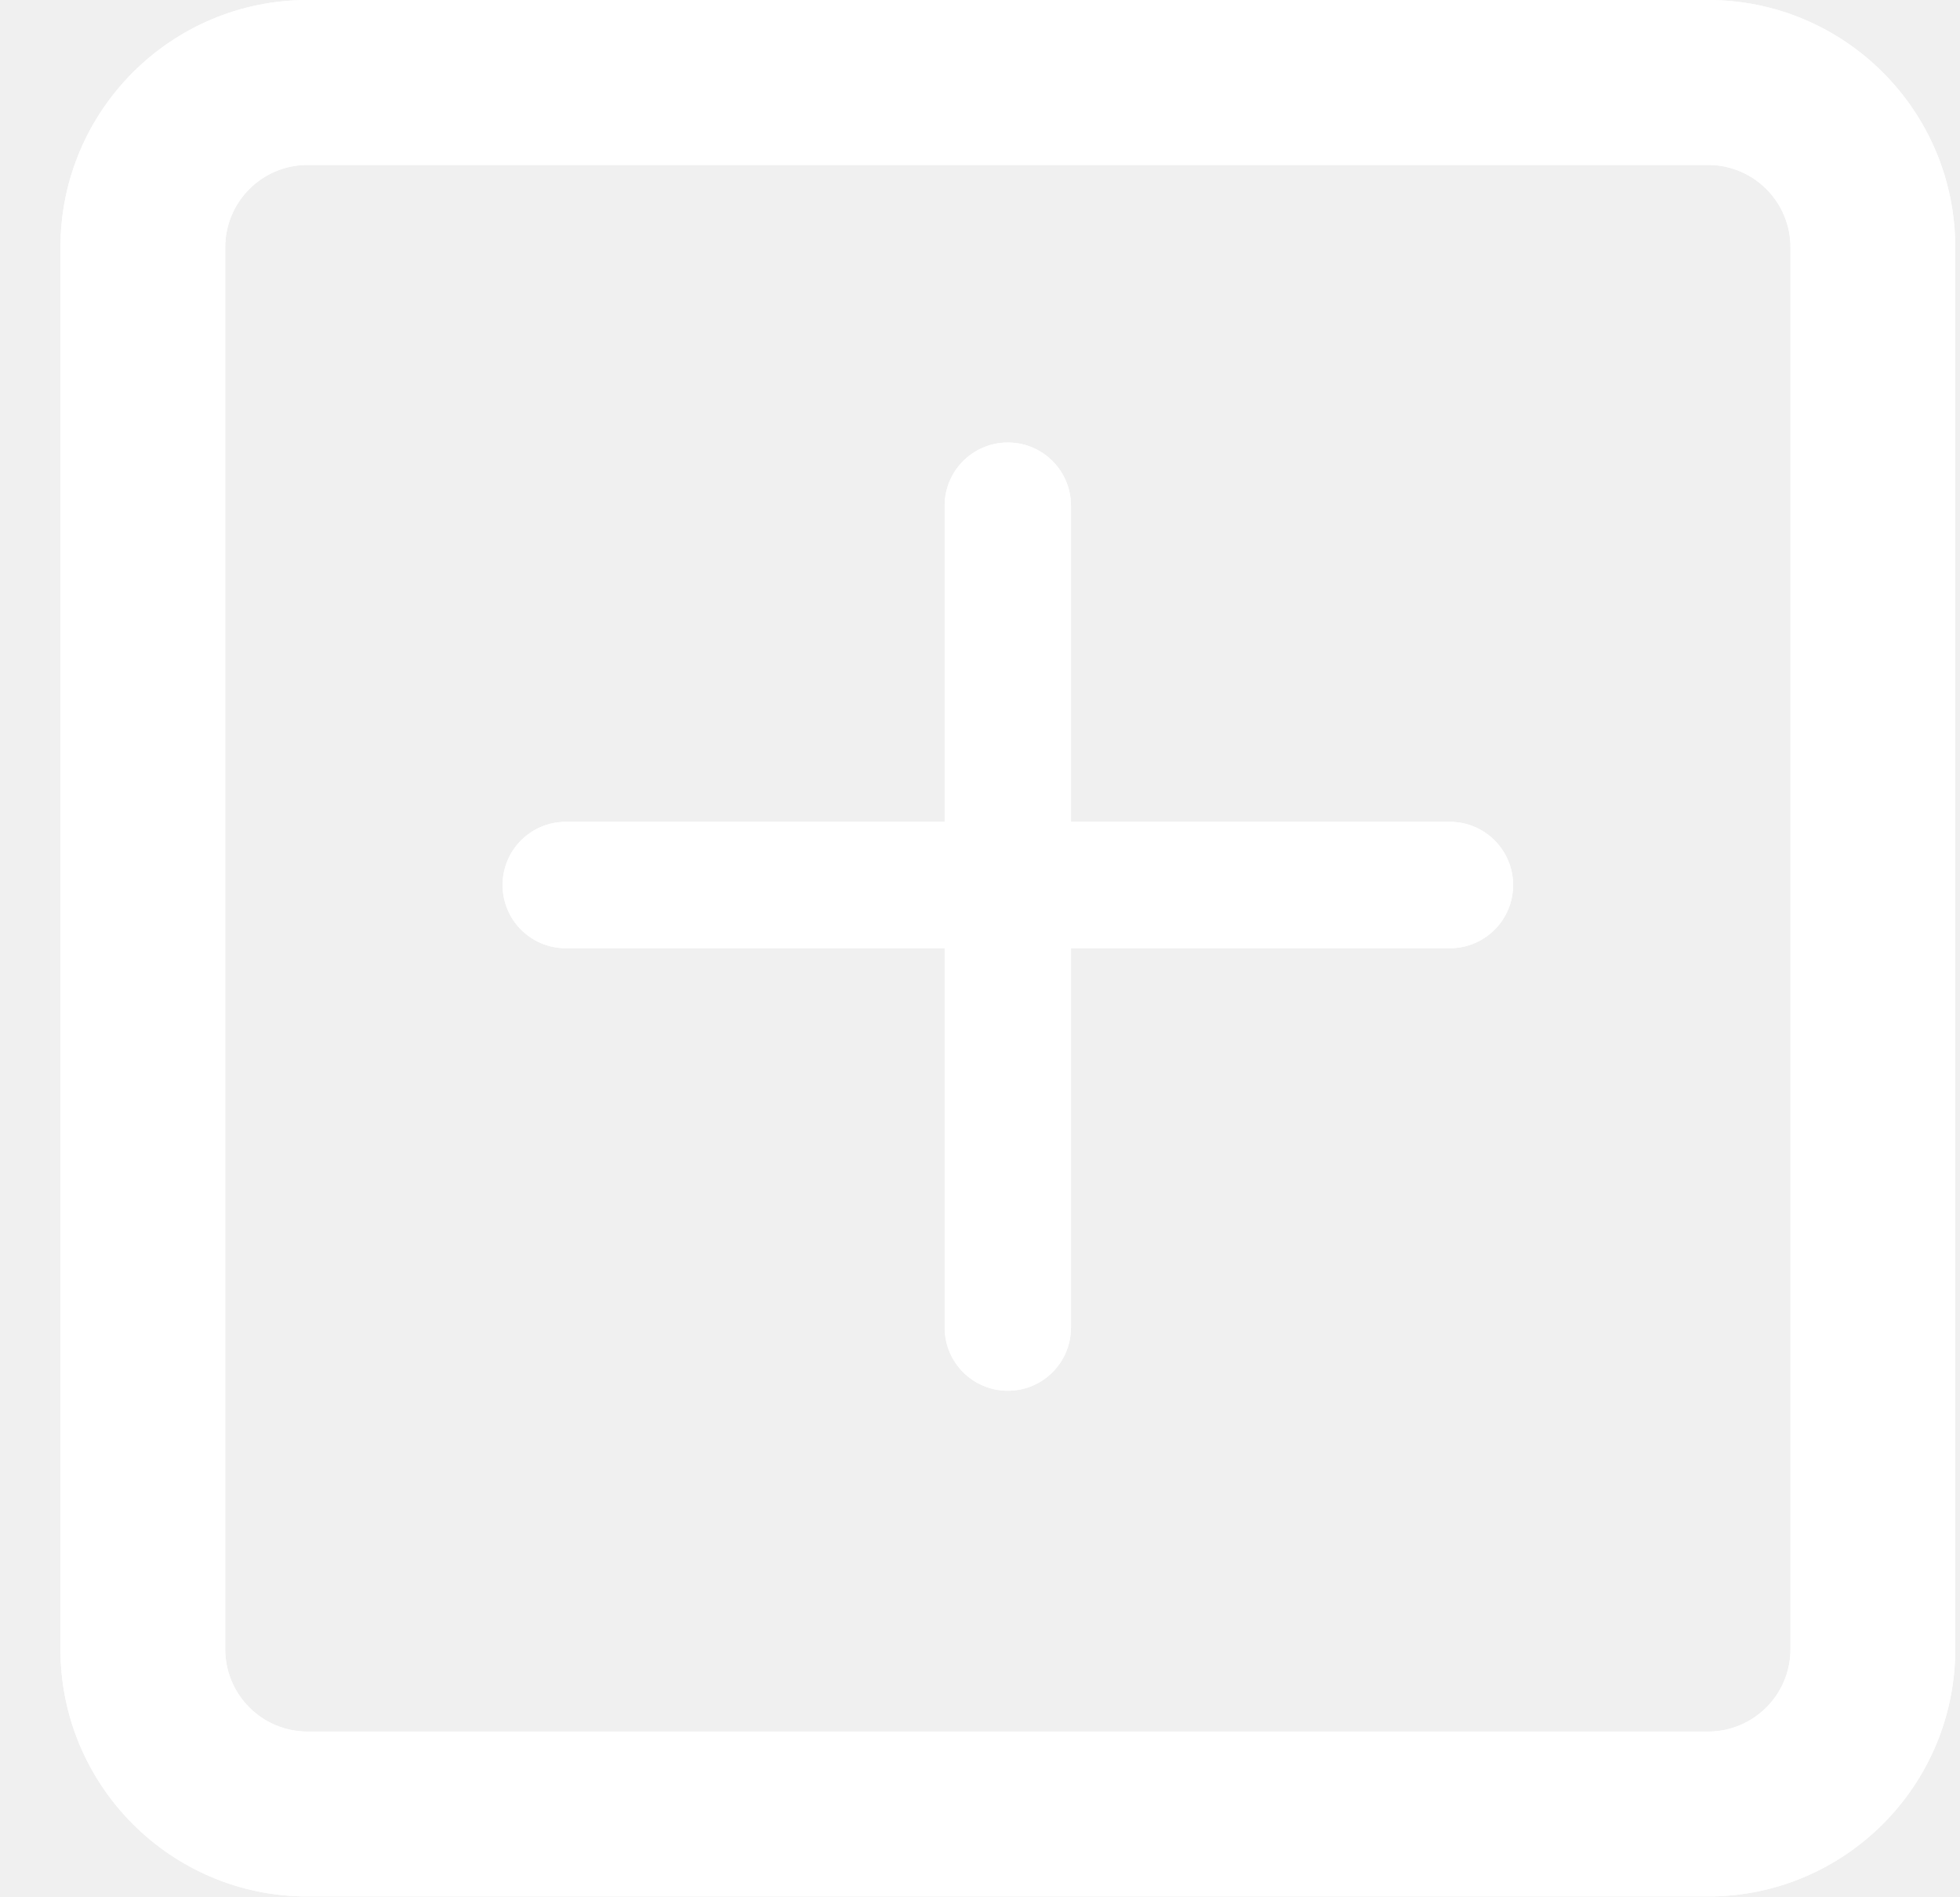
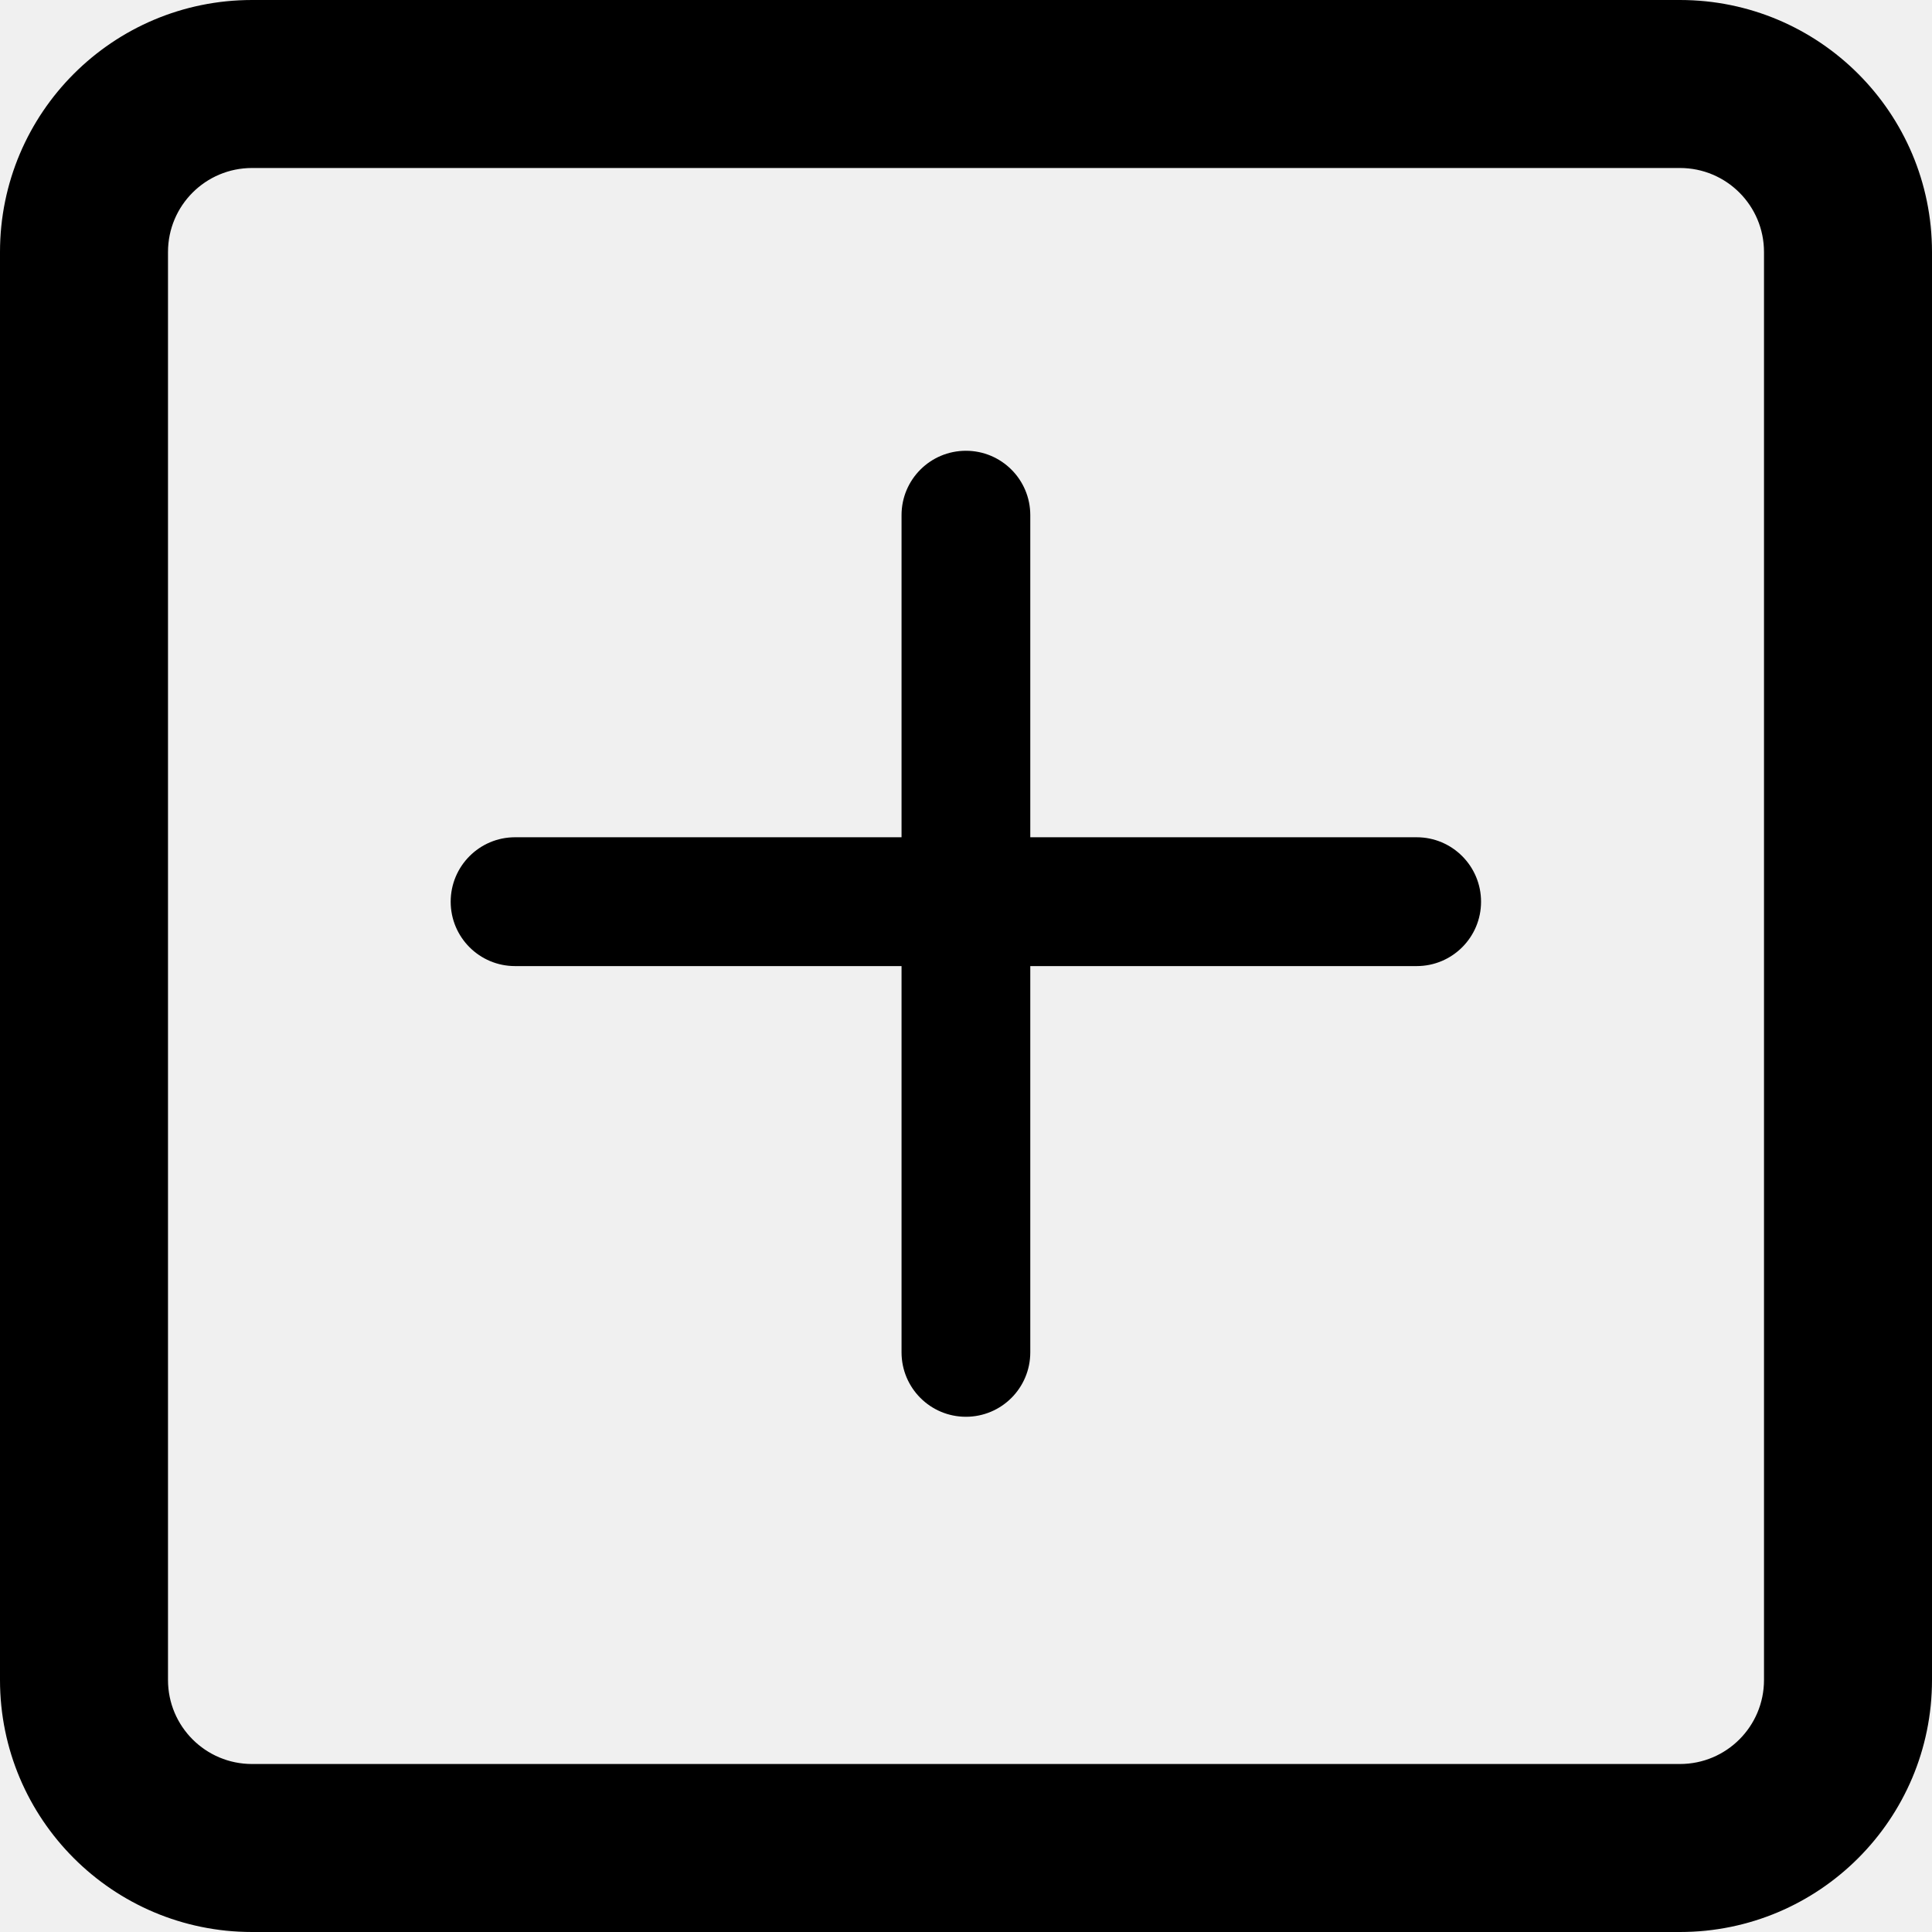
- <svg xmlns="http://www.w3.org/2000/svg" width="31" height="30" viewBox="0 0 31 30" fill="none">
-   <mask id="path-1-inside-1_830_15654" fill="white">
-     <path fill-rule="evenodd" clip-rule="evenodd" d="M4.865 2.609H27.016C27.735 2.609 28.319 3.193 28.319 3.913V26.087C28.319 26.807 27.735 27.391 27.016 27.391H4.865C4.145 27.391 3.562 26.807 3.562 26.087V3.913C3.562 3.193 4.145 2.609 4.865 2.609ZM0.956 3.913C0.956 1.752 2.706 0 4.865 0H27.016C29.175 0 30.925 1.752 30.925 3.913V26.087C30.925 28.248 29.175 30 27.016 30H4.865C2.706 30 0.956 28.248 0.956 26.087V3.913ZM15.941 22C15.389 22 14.941 21.553 14.941 21.001V15H8.949C8.396 15 7.949 14.552 7.949 14C7.949 13.448 8.396 13 8.949 13H14.941V7.999C14.941 7.447 15.389 7 15.941 7C16.492 7 16.939 7.447 16.939 7.999V13H22.932C23.484 13 23.932 13.448 23.932 14C23.932 14.552 23.484 15 22.932 15H16.939V21.001C16.939 21.553 16.492 22 15.941 22Z" />
-   </mask>
-   <path fill-rule="evenodd" clip-rule="evenodd" d="M4.865 2.609H27.016C27.735 2.609 28.319 3.193 28.319 3.913V26.087C28.319 26.807 27.735 27.391 27.016 27.391H4.865C4.145 27.391 3.562 26.807 3.562 26.087V3.913C3.562 3.193 4.145 2.609 4.865 2.609ZM0.956 3.913C0.956 1.752 2.706 0 4.865 0H27.016C29.175 0 30.925 1.752 30.925 3.913V26.087C30.925 28.248 29.175 30 27.016 30H4.865C2.706 30 0.956 28.248 0.956 26.087V3.913ZM15.941 22C15.389 22 14.941 21.553 14.941 21.001V15H8.949C8.396 15 7.949 14.552 7.949 14C7.949 13.448 8.396 13 8.949 13H14.941V7.999C14.941 7.447 15.389 7 15.941 7C16.492 7 16.939 7.447 16.939 7.999V13H22.932C23.484 13 23.932 13.448 23.932 14C23.932 14.552 23.484 15 22.932 15H16.939V21.001C16.939 21.553 16.492 22 15.941 22Z" fill="white" />
-   <path d="M14.941 15H15.941V14H14.941V15ZM7.949 14L6.949 14V14H7.949ZM14.941 13V14H15.941V13H14.941ZM16.939 13H15.939V14H16.939V13ZM16.939 15V14H15.939V15H16.939ZM27.016 1.609H4.865V3.609H27.016V1.609ZM29.319 3.913C29.319 2.641 28.289 1.609 27.016 1.609V3.609C27.182 3.609 27.319 3.744 27.319 3.913H29.319ZM29.319 26.087V3.913H27.319V26.087H29.319ZM27.016 28.391C28.289 28.391 29.319 27.359 29.319 26.087H27.319C27.319 26.256 27.182 26.391 27.016 26.391V28.391ZM4.865 28.391H27.016V26.391H4.865V28.391ZM2.562 26.087C2.562 27.359 3.592 28.391 4.865 28.391V26.391C4.699 26.391 4.562 26.256 4.562 26.087H2.562ZM2.562 3.913V26.087H4.562V3.913H2.562ZM4.865 1.609C3.592 1.609 2.562 2.641 2.562 3.913H4.562C4.562 3.744 4.699 3.609 4.865 3.609V1.609ZM4.865 -1C2.153 -1 -0.044 1.201 -0.044 3.913H1.956C1.956 2.303 3.259 1 4.865 1V-1ZM27.016 -1H4.865V1H27.016V-1ZM31.925 3.913C31.925 1.201 29.728 -1 27.016 -1V1C28.622 1 29.925 2.303 29.925 3.913H31.925ZM31.925 26.087V3.913H29.925V26.087H31.925ZM27.016 31C29.728 31 31.925 28.799 31.925 26.087H29.925C29.925 27.697 28.622 29 27.016 29V31ZM4.865 31H27.016V29H4.865V31ZM-0.044 26.087C-0.044 28.799 2.153 31 4.865 31V29C3.259 29 1.956 27.697 1.956 26.087H-0.044ZM-0.044 3.913V26.087H1.956V3.913H-0.044ZM13.941 21.001C13.941 22.105 14.836 23 15.941 23V21C15.939 21 15.939 21 15.94 21C15.94 21 15.941 21 15.941 21C15.942 21.001 15.942 21.001 15.941 21C15.941 21 15.941 21 15.941 21C15.941 21.001 15.941 21.001 15.941 21.002C15.942 21.003 15.941 21.002 15.941 21.001H13.941ZM13.941 15V21.001H15.941V15H13.941ZM8.949 16H14.941V14H8.949V16ZM6.949 14C6.949 15.105 7.844 16 8.949 16V14H6.949ZM8.949 12C7.844 12 6.949 12.895 6.949 14L8.949 14H8.949V12ZM14.941 12H8.949V14H14.941V12ZM13.941 7.999V13H15.941V7.999H13.941ZM15.941 6C14.836 6 13.941 6.895 13.941 7.999H15.941C15.941 7.998 15.942 7.998 15.941 7.998C15.941 7.999 15.941 7.999 15.941 8C15.941 8.001 15.941 8 15.941 8C15.942 7.999 15.942 7.999 15.941 8C15.941 8 15.94 8 15.94 8C15.939 8 15.939 8 15.941 8V6ZM17.939 7.999C17.939 6.895 17.044 6 15.941 6V8C15.942 8 15.942 8 15.941 8C15.941 8 15.94 8 15.94 8C15.939 7.999 15.939 7.999 15.94 8C15.94 8 15.94 8.001 15.94 8C15.94 7.999 15.94 7.999 15.939 7.998C15.939 7.998 15.939 7.998 15.939 7.999H17.939ZM17.939 13V7.999H15.939V13H17.939ZM22.932 12H16.939V14H22.932V12ZM24.932 14C24.932 12.895 24.037 12 22.932 12V14H24.932ZM22.932 16C24.037 16 24.932 15.105 24.932 14H22.932V14V16ZM16.939 16H22.932V14H16.939V16ZM17.939 21.001V15H15.939V21.001H17.939ZM15.941 23C17.044 23 17.939 22.105 17.939 21.001H15.939C15.939 21.002 15.939 21.003 15.939 21.002C15.94 21.001 15.94 21.001 15.94 21C15.94 21 15.94 21 15.94 21C15.939 21.001 15.939 21.001 15.94 21C15.94 21 15.941 21 15.941 21C15.942 21 15.942 21 15.941 21V23Z" fill="white" mask="url(#path-1-inside-1_830_15654)" />
+ <svg xmlns="http://www.w3.org/2000/svg" width="22" height="22" viewBox="0 0 22 22" fill="none">
+   <path fill-rule="evenodd" clip-rule="evenodd" d="M2.87 1.913H19.13C19.659 1.913 20.087 2.341 20.087 2.87V19.13C20.087 19.659 19.659 20.087 19.13 20.087H2.87C2.341 20.087 1.913 19.659 1.913 19.13V2.87C1.913 2.341 2.341 1.913 2.87 1.913ZM0 2.87C0 1.285 1.285 0 2.87 0H19.13C20.715 0 22 1.285 22 2.87V19.13C22 20.715 20.715 22 19.13 22H2.87C1.285 22 0 20.715 0 19.13V2.87ZM10.999 16.133C10.594 16.133 10.266 15.805 10.266 15.399V11.001H5.865C5.46 11.001 5.132 10.673 5.132 10.268C5.132 9.863 5.46 9.534 5.865 9.534H10.266V5.866C10.266 5.461 10.594 5.133 10.999 5.133C11.404 5.133 11.732 5.461 11.732 5.866V9.534H16.132C16.537 9.534 16.865 9.863 16.865 10.268C16.865 10.673 16.537 11.001 16.132 11.001H11.732V15.399C11.732 15.805 11.404 16.133 10.999 16.133Z" fill="black" />
</svg>
